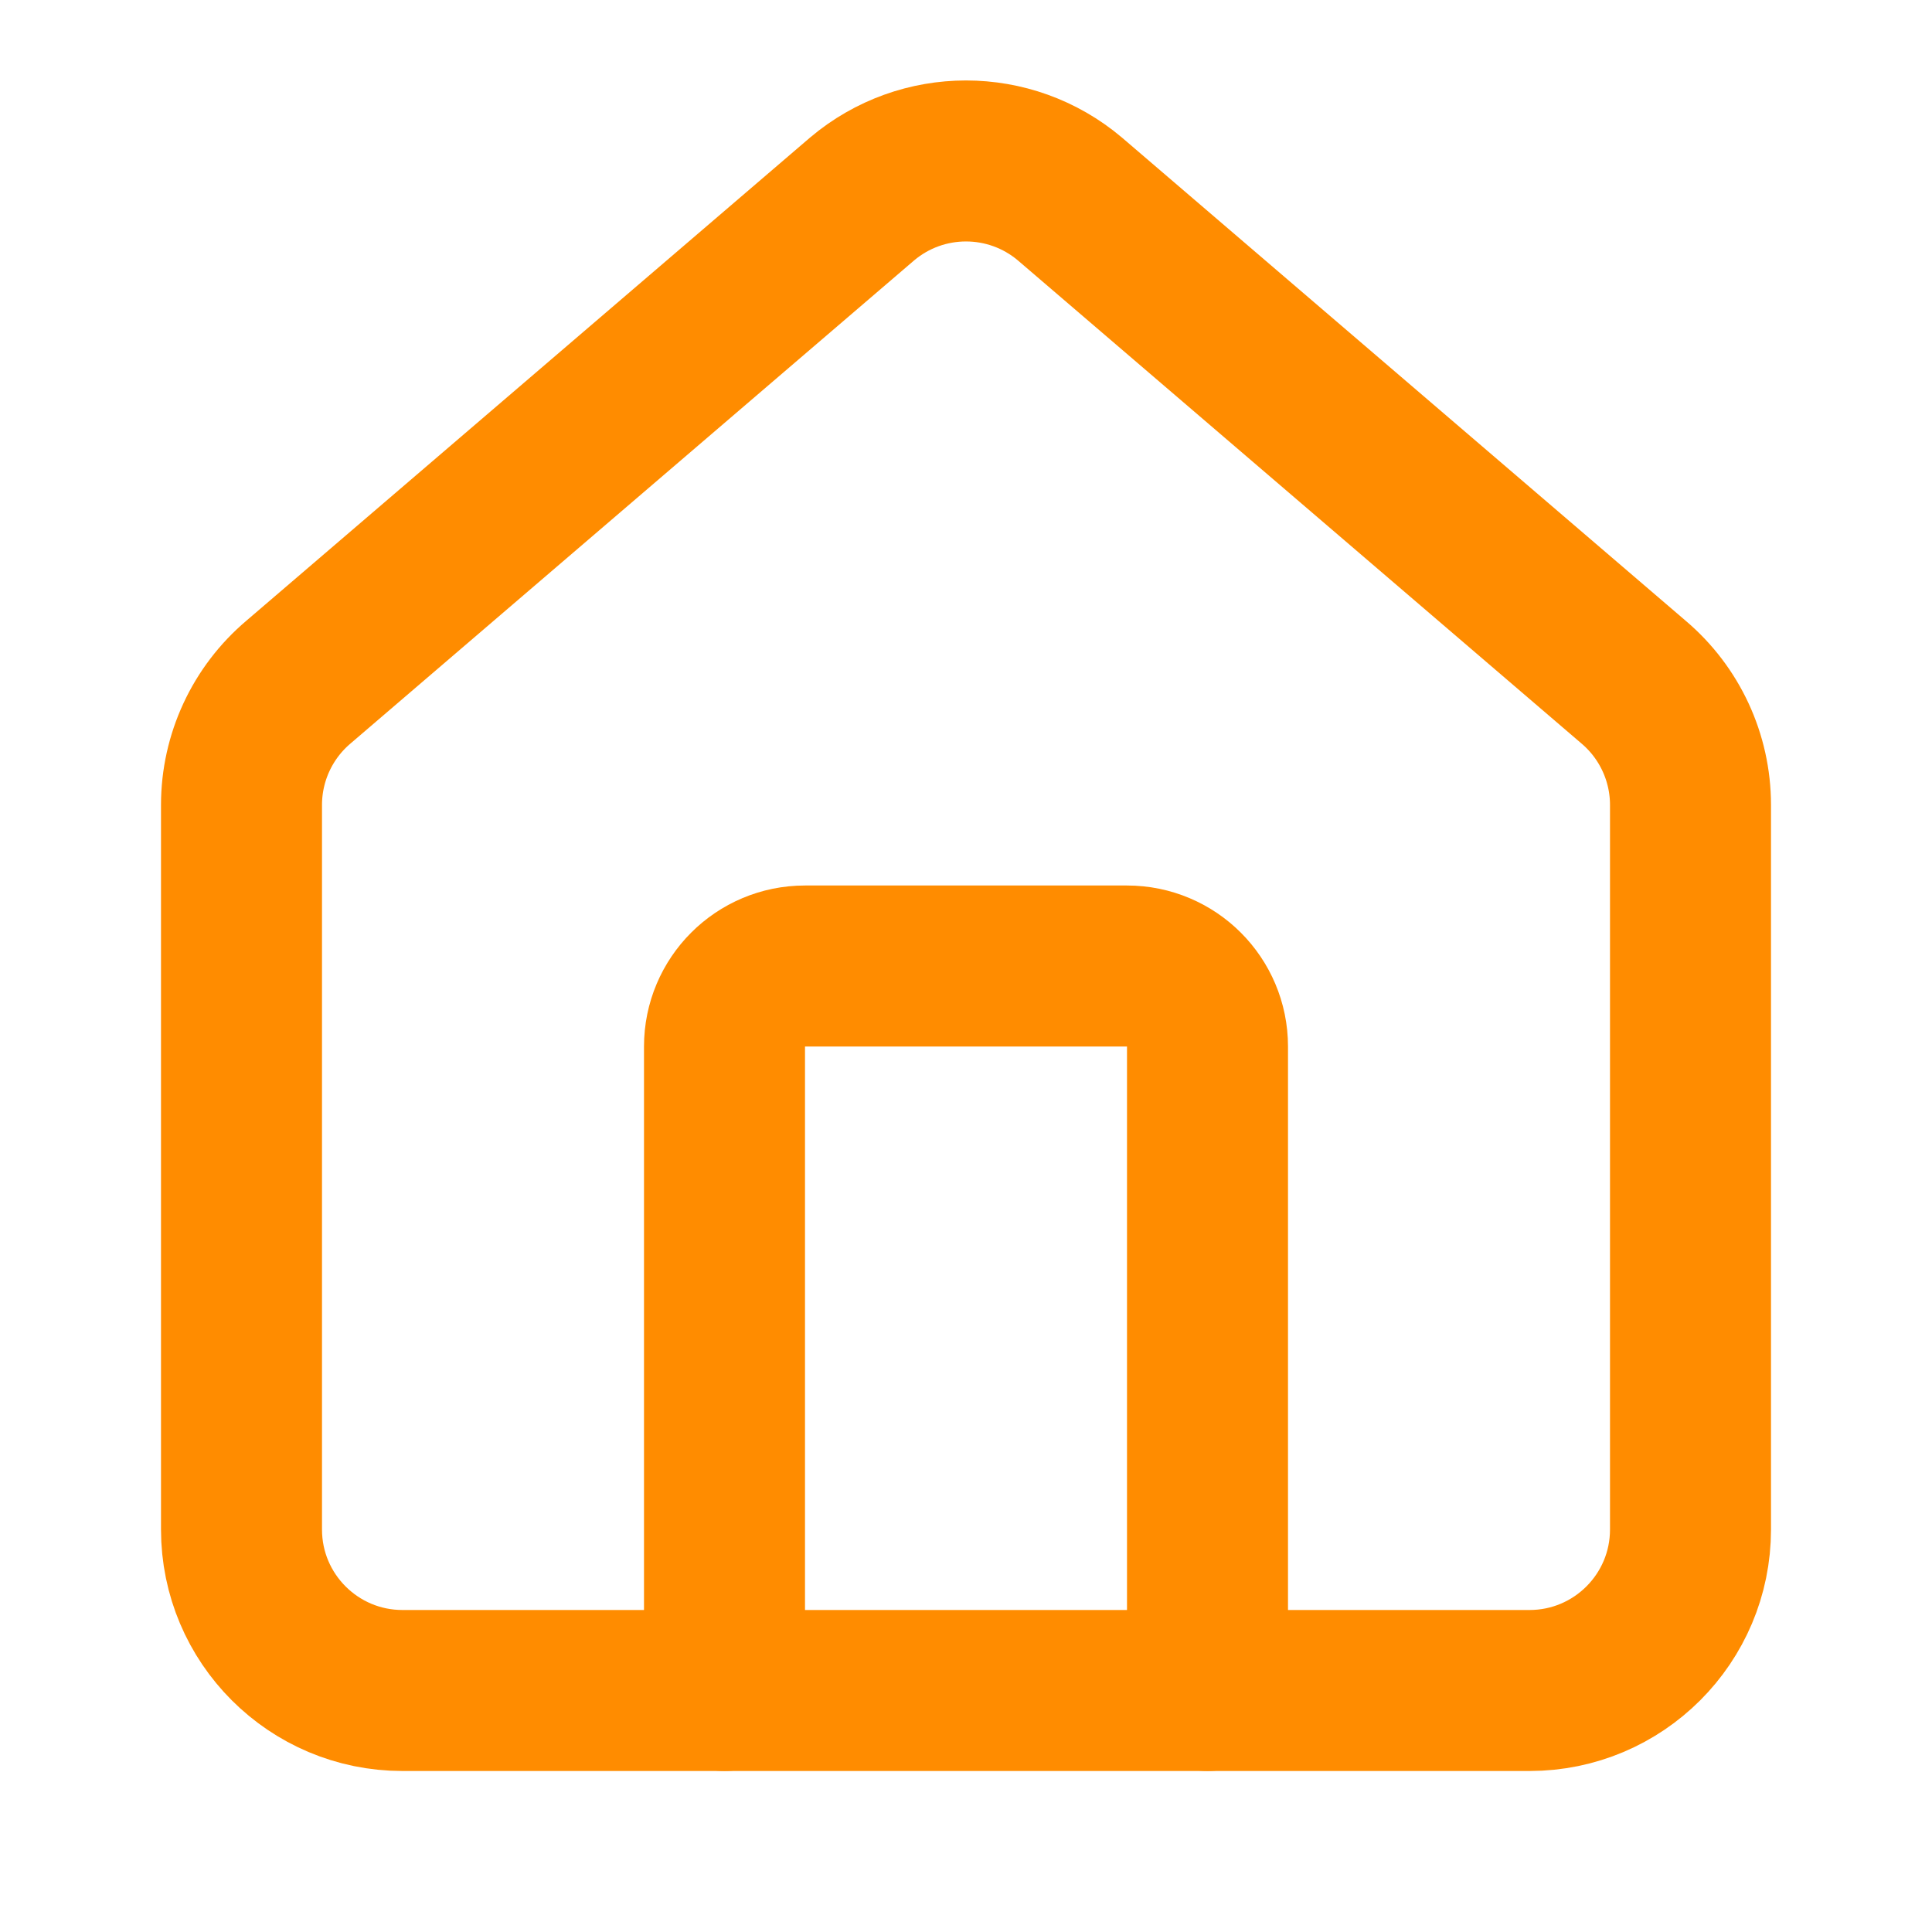
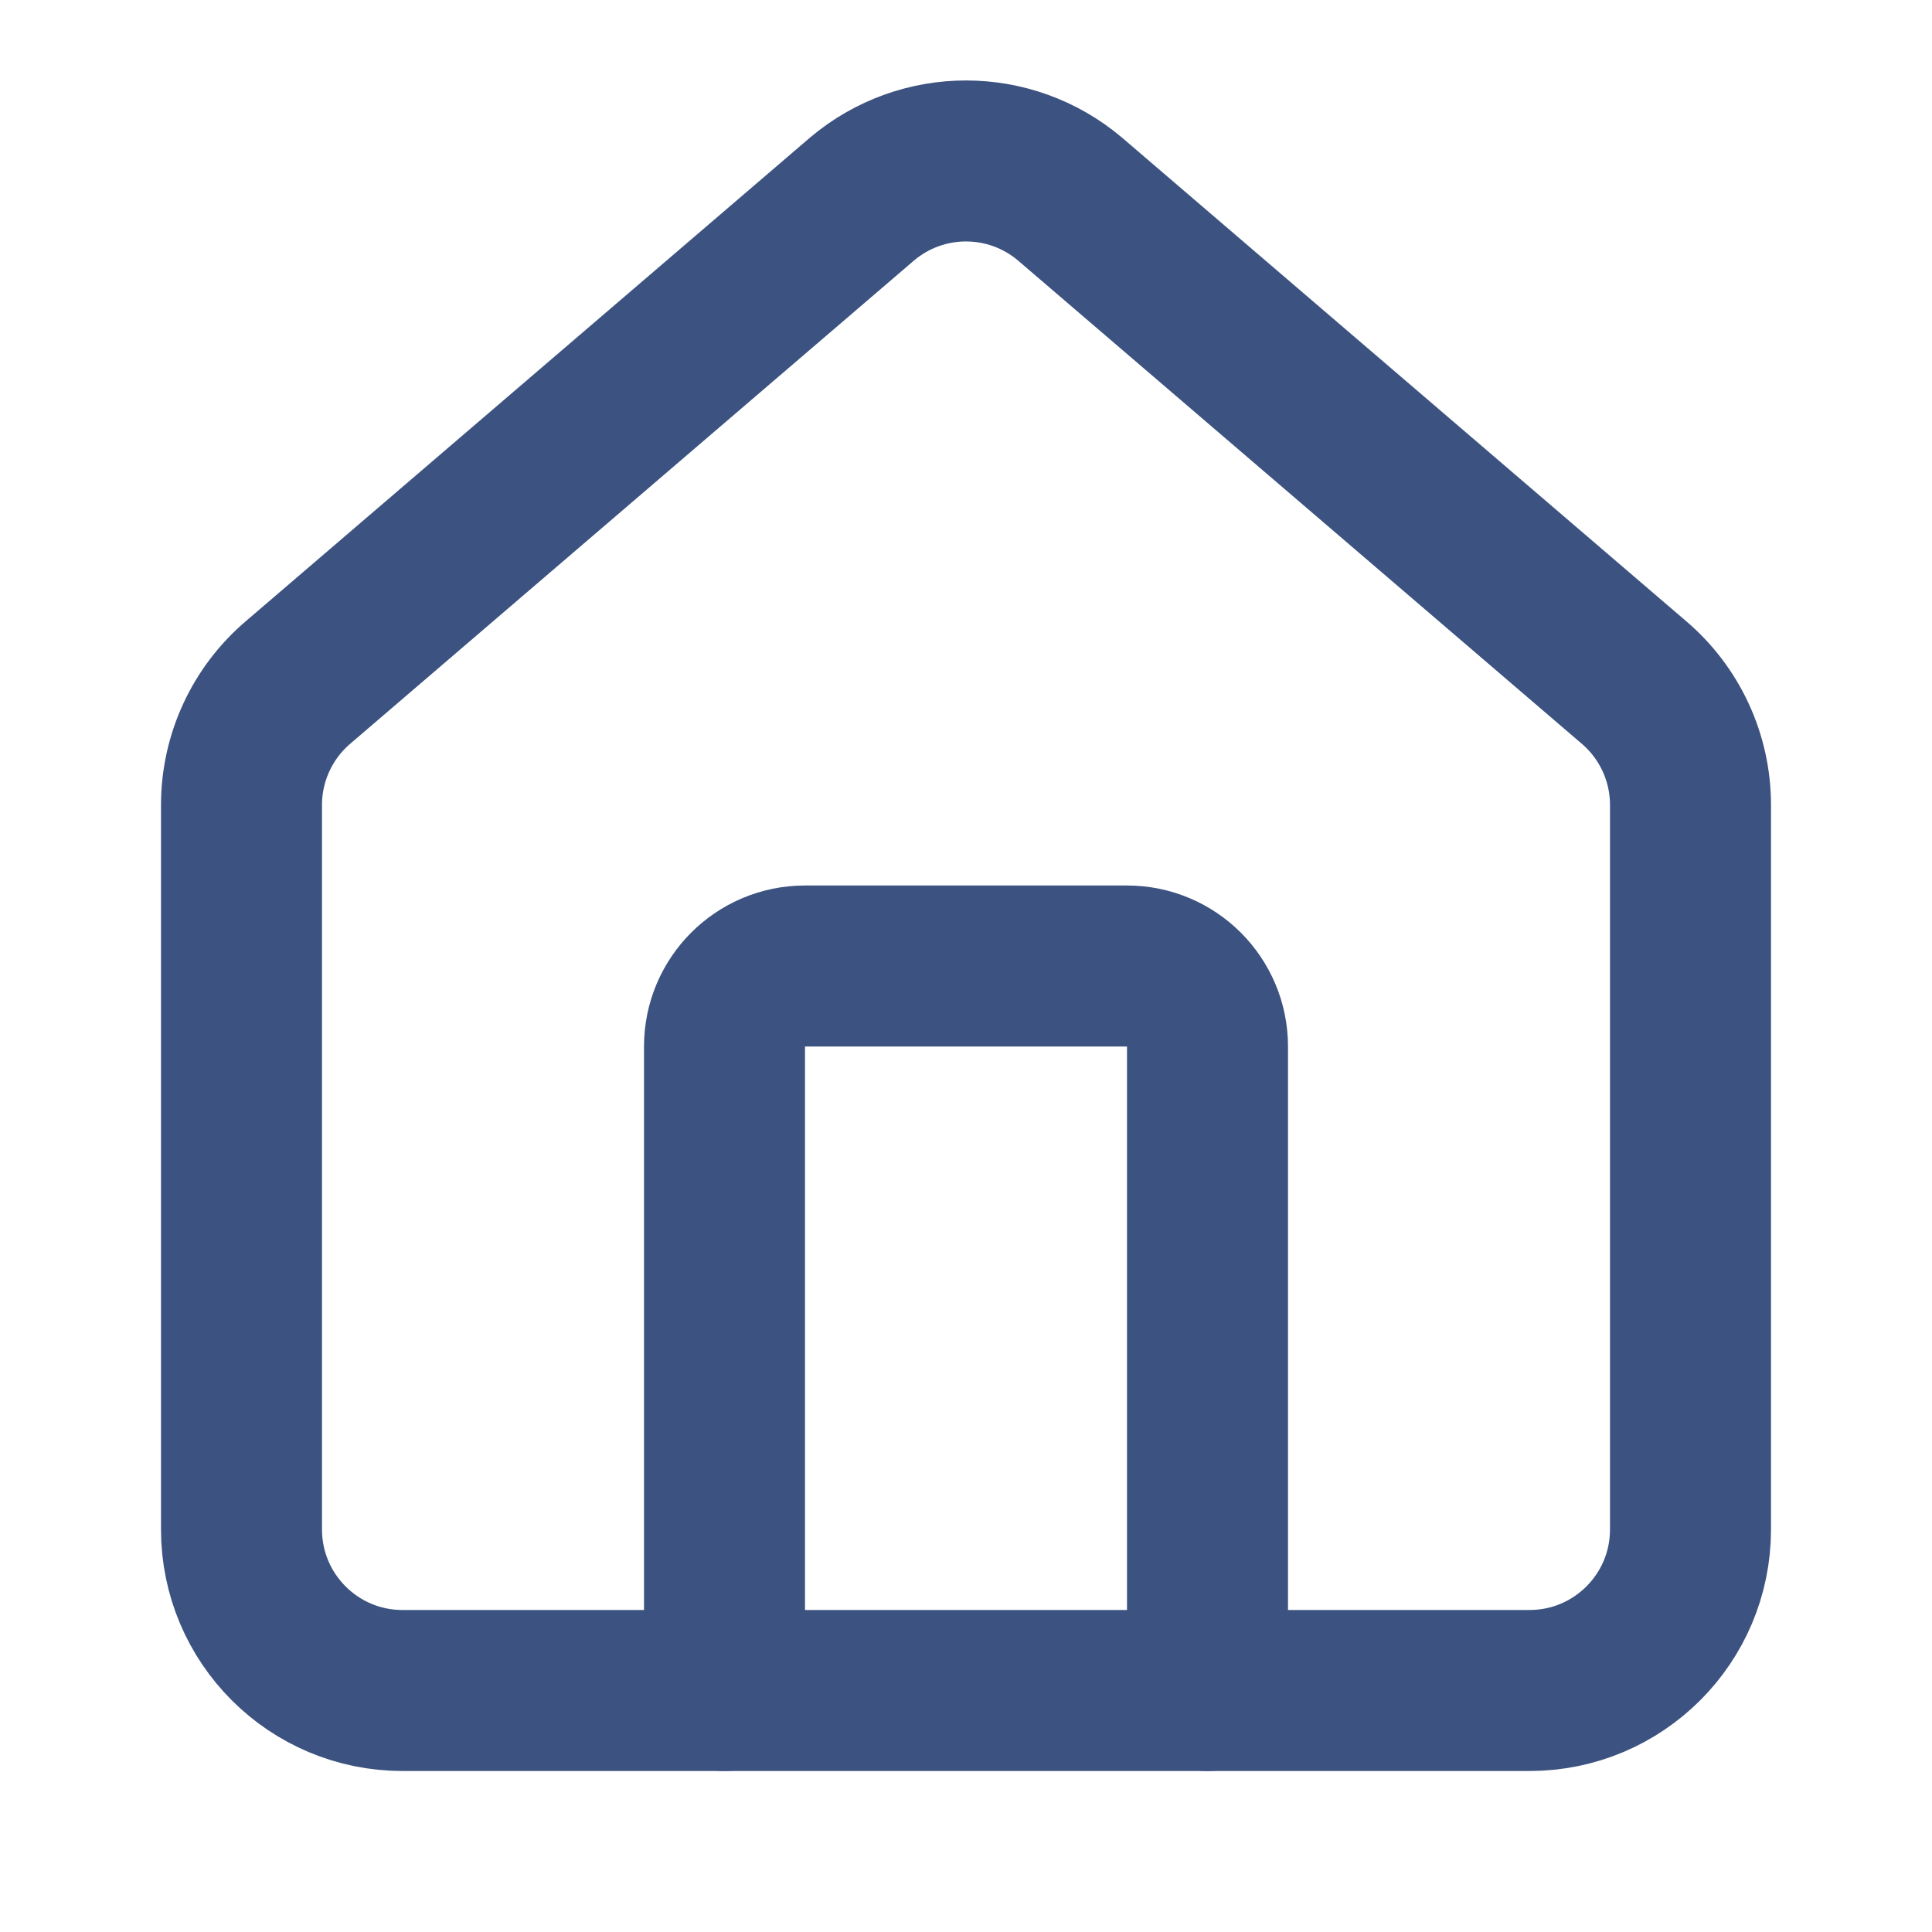
- <svg xmlns="http://www.w3.org/2000/svg" width="24" height="24" viewBox="0 0 24 24" fill="none" stroke="#FF8C00" stroke-width="2" stroke-linecap="round" stroke-linejoin="round">
+ <svg xmlns="http://www.w3.org/2000/svg" width="24" height="24" viewBox="0 0 24 24" fill="none" stroke="#3c5280" stroke-width="2" stroke-linecap="round" stroke-linejoin="round">
  <path d="M15 21v-8a1 1 0 0 0-1-1h-4a1 1 0 0 0-1 1v8" />
  <path d="M3 10a2 2 0 0 1 .709-1.528l7-6a2 2 0 0 1 2.582 0l7 6A2 2 0 0 1 21 10v9a2 2 0 0 1-2 2H5a2 2 0 0 1-2-2z" />
</svg>
